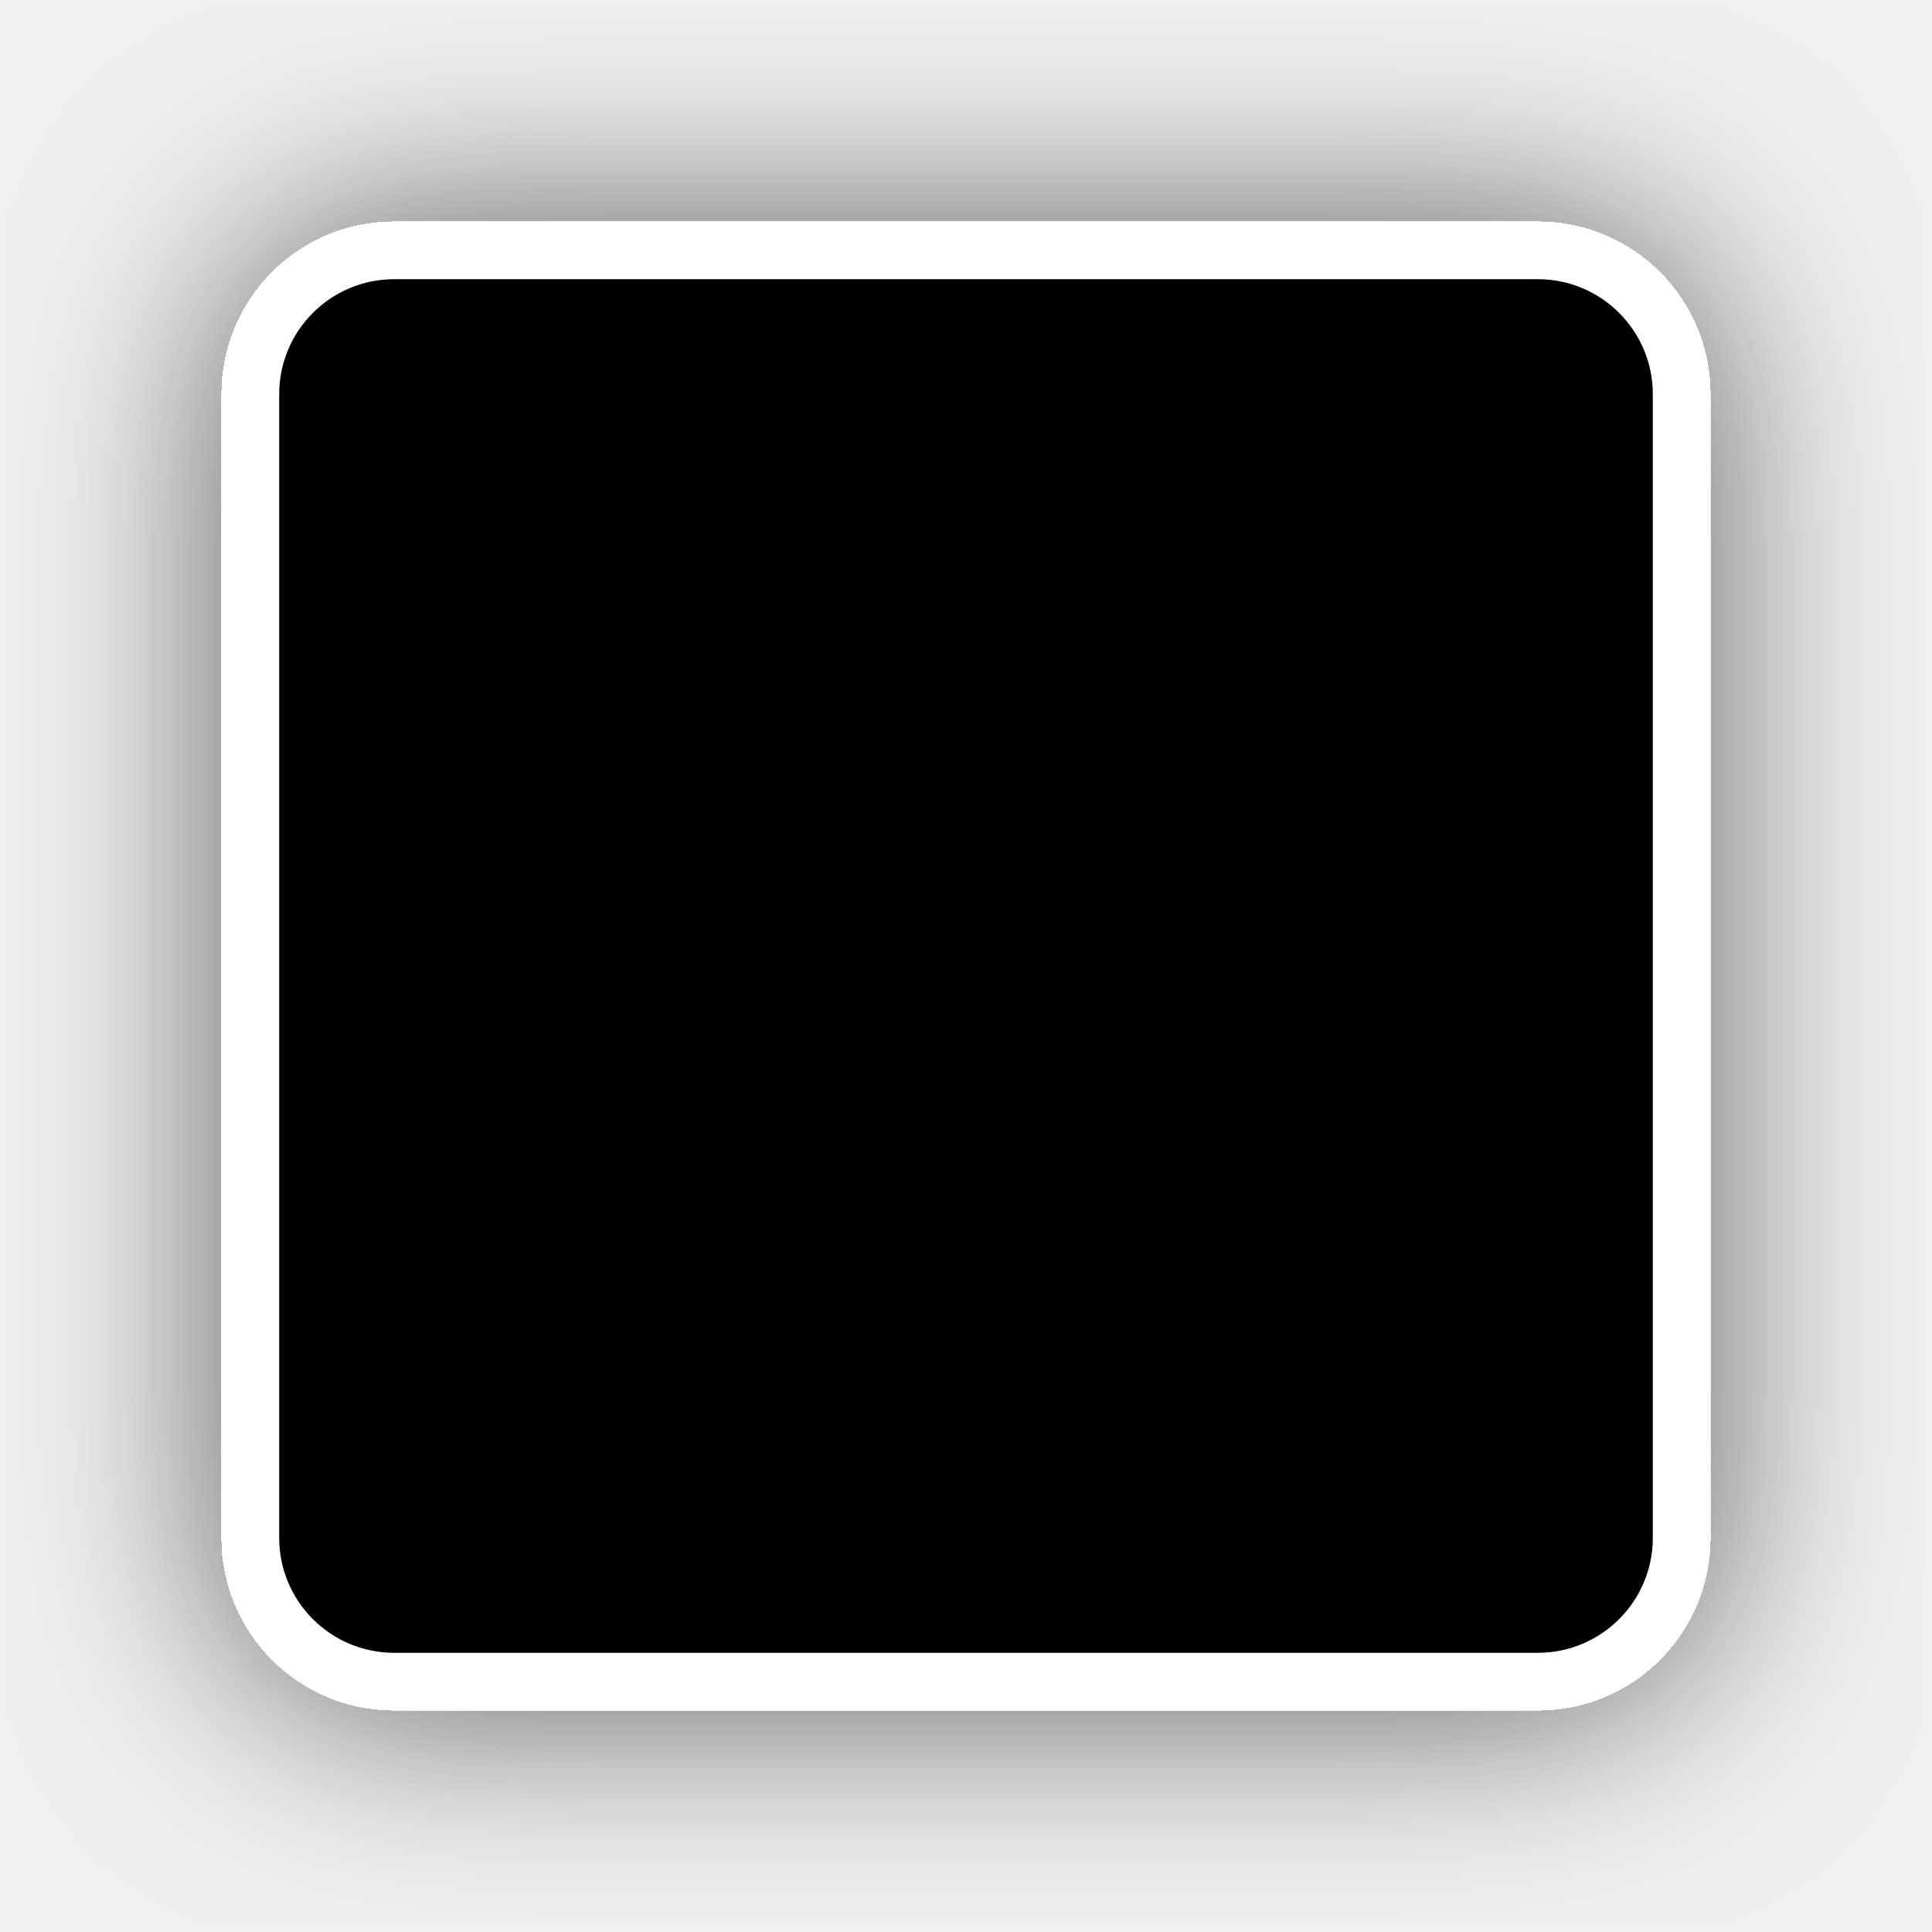
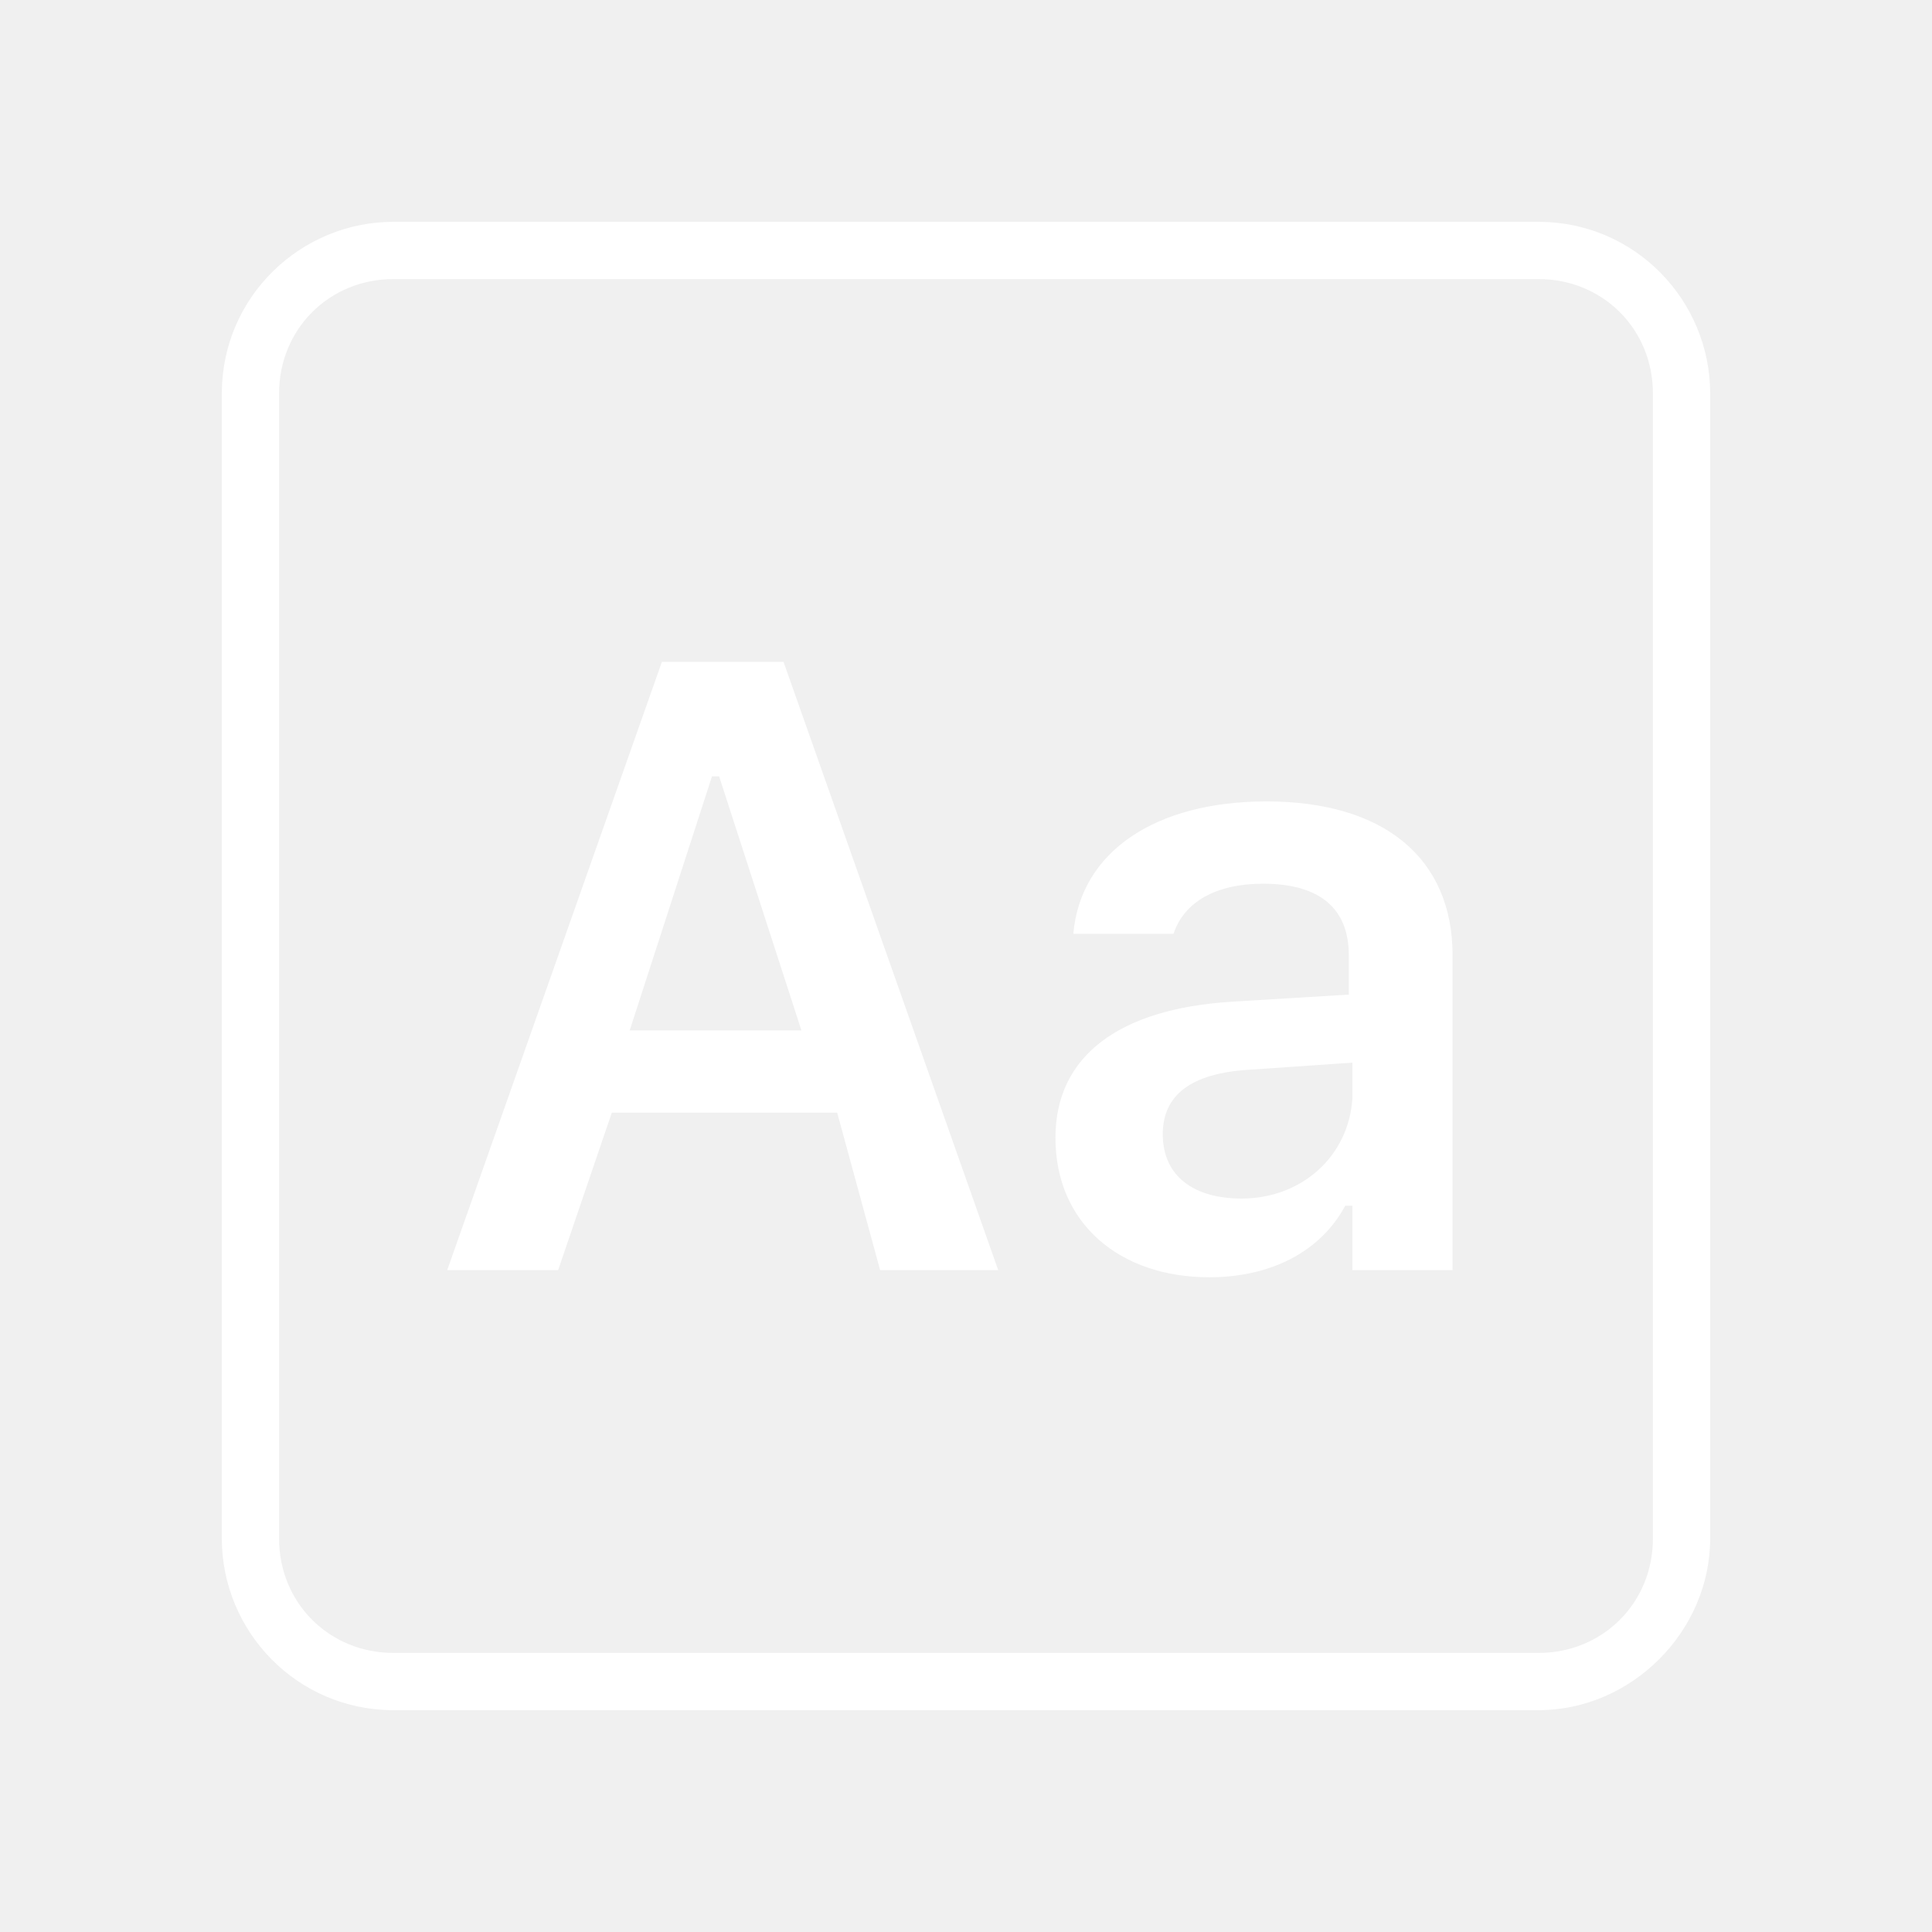
- <svg xmlns="http://www.w3.org/2000/svg" width="54" height="54" viewBox="0 0 54 54" fill="currentColor">
-   <g filter="url(#filter0_d_0_339)">
-     <path d="M24.554 35.5H27.815L21.776 18.514H18.363L12.336 35.5H15.408L16.868 31.109H23.118L24.554 35.5ZM19.904 21.704H20.105L22.412 28.767H17.574L19.904 21.704ZM33.806 35.712C35.489 35.712 36.902 34.982 37.62 33.734H37.82V35.5H40.633V26.707C40.633 23.988 38.774 22.387 35.466 22.387C32.405 22.387 30.275 23.823 30.039 26.071H32.794C33.065 25.189 33.983 24.706 35.325 24.706C36.902 24.706 37.749 25.424 37.749 26.707V27.814L34.43 28.014C31.299 28.19 29.545 29.544 29.545 31.851C29.545 34.205 31.323 35.712 33.806 35.712ZM34.666 33.464C33.371 33.464 32.441 32.816 32.441 31.71C32.441 30.639 33.206 30.038 34.842 29.932L37.749 29.732V30.78C37.749 32.31 36.431 33.464 34.666 33.464Z" fill="darkgray" />
-     <rect x="7" y="7" width="40" height="40" rx="4.018" stroke="white" stroke-width="1.607" />
+ <svg xmlns="http://www.w3.org/2000/svg" version="1.1" id="Layer_1" x="0px" y="0px" viewBox="0 0 54 54" style="enable-background:new 0 0 54 54;" xml:space="preserve">
+   <style type="text/css">
+ 	.st0{fill:#FFFFFF;}
+ </style>
+   <path class="st0" d="M24.6,35.5h3.3l-6-17h-3.4l-6,17h3.1l1.5-4.4h6.3L24.6,35.5z M19.9,21.7h0.2l2.3,7.1h-4.8L19.9,21.7z   M33.8,35.7c1.7,0,3.1-0.7,3.8-2h0.2v1.8h2.8v-8.8c0-2.7-1.9-4.3-5.2-4.3c-3.1,0-5.2,1.4-5.4,3.7h2.8c0.3-0.9,1.2-1.4,2.5-1.4  c1.6,0,2.4,0.7,2.4,2v1.1L34.4,28c-3.1,0.2-4.9,1.5-4.9,3.8C29.5,34.2,31.3,35.7,33.8,35.7z M34.7,33.5c-1.3,0-2.2-0.6-2.2-1.8  c0-1.1,0.8-1.7,2.4-1.8l2.9-0.2v1C37.7,32.3,36.4,33.5,34.7,33.5z" />
+   <g>
+     <path class="st0" d="M43,47.8H11c-2.7,0-4.8-2.2-4.8-4.8V11c0-2.7,2.2-4.8,4.8-4.8h32c2.7,0,4.8,2.2,4.8,4.8v32   C47.8,45.6,45.6,47.8,43,47.8z M11,7.8c-1.8,0-3.2,1.4-3.2,3.2v32c0,1.8,1.4,3.2,3.2,3.2h32c1.8,0,3.2-1.4,3.2-3.2V11   c0-1.8-1.4-3.2-3.2-3.2H11z" />
  </g>
-   <defs>
-     <filter id="filter0_d_0_339" x="0.196" y="0.196" width="53.607" height="53.607" filterUnits="userSpaceOnUse" color-interpolation-filters="sRGB">
-       <feFlood flood-opacity="0" result="BackgroundImageFix" />
-       <feColorMatrix in="SourceAlpha" type="matrix" values="0 0 0 0 0 0 0 0 0 0 0 0 0 0 0 0 0 0 127 0" result="hardAlpha" />
-       <feOffset />
-       <feGaussianBlur stdDeviation="3" />
-       <feComposite in2="hardAlpha" operator="out" />
-       <feColorMatrix type="matrix" values="0 0 0 0 0 0 0 0 0 0 0 0 0 0 0 0 0 0 0.6 0" />
-       <feBlend mode="normal" in2="BackgroundImageFix" result="effect1_dropShadow_0_339" />
-       <feBlend mode="normal" in="SourceGraphic" in2="effect1_dropShadow_0_339" result="shape" />
-     </filter>
-   </defs>
</svg>
